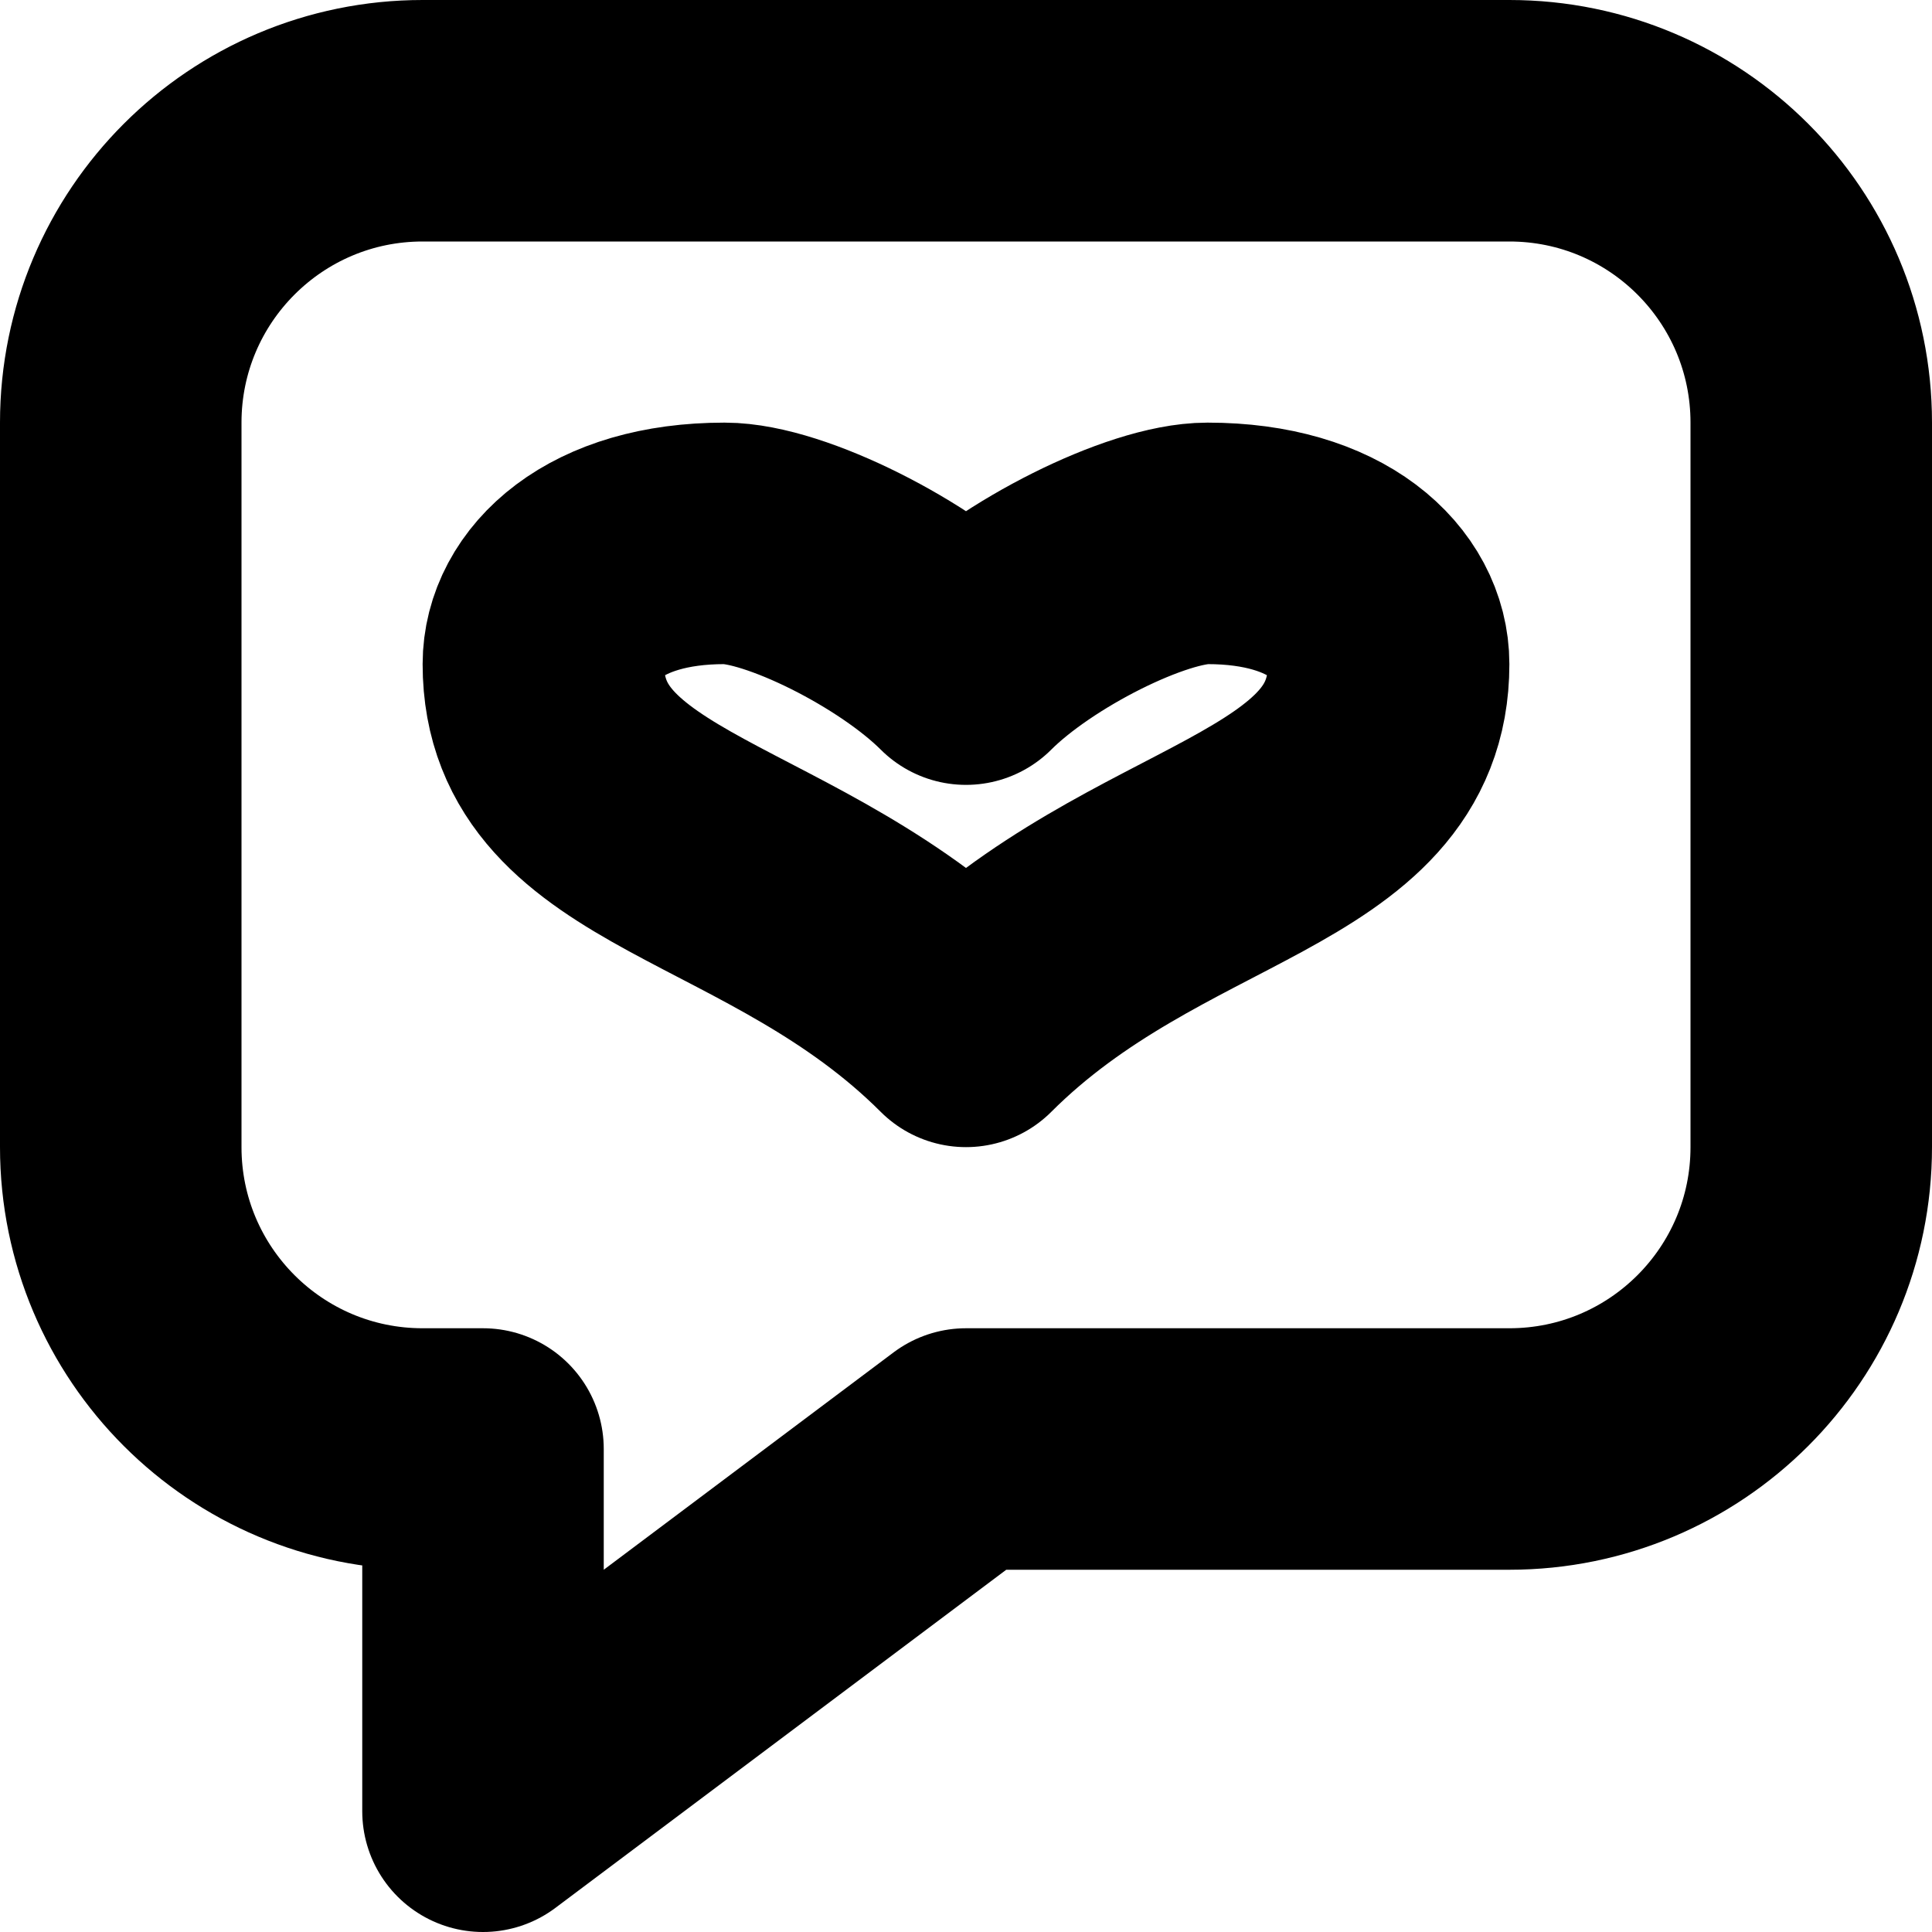
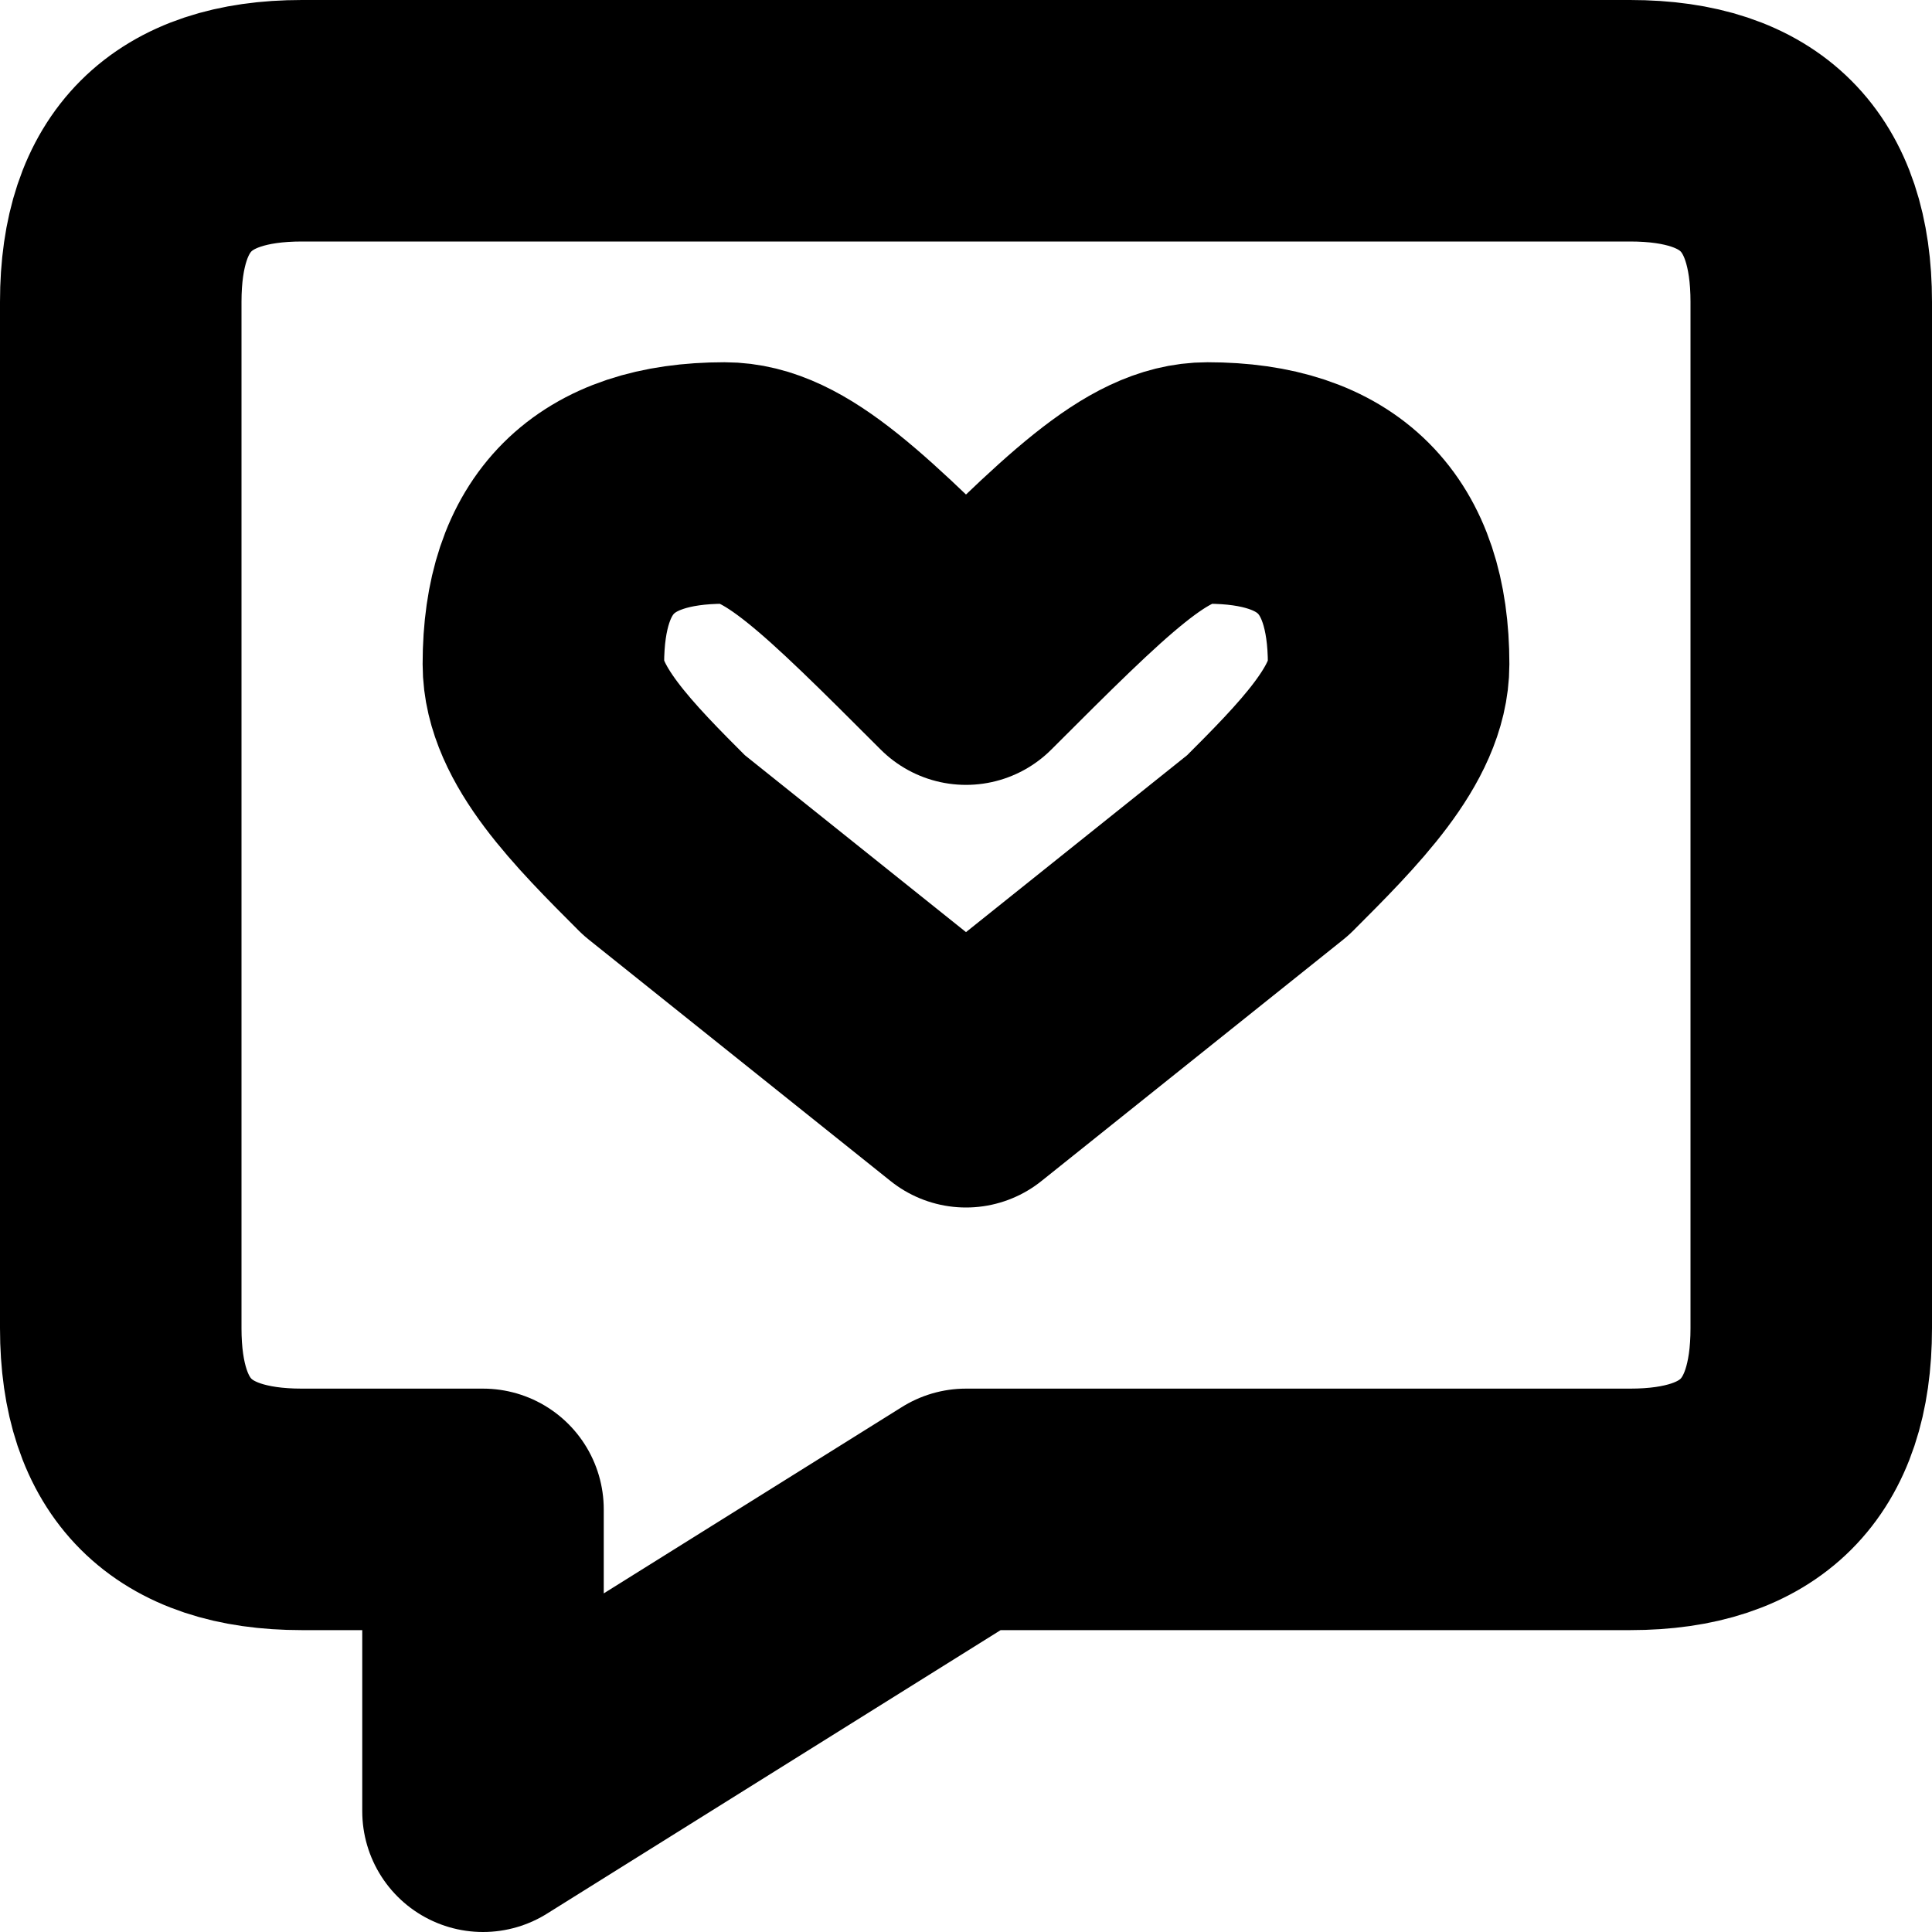
<svg xmlns="http://www.w3.org/2000/svg" width="32" height="32" viewBox="0 0 32 32" fill="none" stroke="currentColor" stroke-width="4" stroke-linecap="round" stroke-linejoin="round">
-   <path id="part-1" d="M 7.0,2.0 L 25.0,2.0 A 5.0,5.0 0.0 0,1 30.0,7.0 L 30.0,19.0 A 5.0,5.0 0.0 0,1 25.0,24.0 L 16.0,24.0 L 8.0,30.0 L 8.0,24.0 L 7.0,24.0 A 5.0,5.0 0.0 0,1 2.0,19.0 L 2.0,7.0 A 5.0,5.0 0.0 0,1 7.0,2.0" />
-   <path id="part-2" d="M 16.0,17.0 C 13.0,14.0 9.0,14.0 9.0,11.0 C 9.0,10.0 10.0,9.0 12.0,9.0 C 13.0,9.0 15.0,10.0 16.0,11.0 C 17.0,10.0 19.0,9.0 20.0,9.0 C 22.0,9.0 23.0,10.0 23.0,11.0 C 23.0,14.0 19.0,14.0 16.0,17.0" />
+   <path id="part-1" d="M 5.0,2.0 L 27.0,2.0 C 29.0,2.0 30.0,3.0 30.0,5.0 L 30.0,22.0 C 30.0,24.0 29.0,25.0 27.0,25.0 L 16.0,25.0 L 8.0,30.0 L 8.0,25.0 L 5.0,25.0 C 3.0,25.0 2.0,24.0 2.0,22.0 L 2.0,5.0 C 2.0,3.0 3.0,2.0 5.0,2.0" />
+   <path id="part-2" d="M 16.0,18.0 L 11.0,14.0 C 10.0,13.0 9.0,12.0 9.0,11.0 C 9.0,9.0 10.0,8.0 12.0,8.0 C 13.0,8.0 14.0,9.0 16.0,11.0 C 18.0,9.0 19.0,8.0 20.0,8.0 C 22.0,8.0 23.0,9.0 23.0,11.0 C 23.0,12.0 22.0,13.0 21.0,14.0 L 16.0,18.0" />
</svg>
